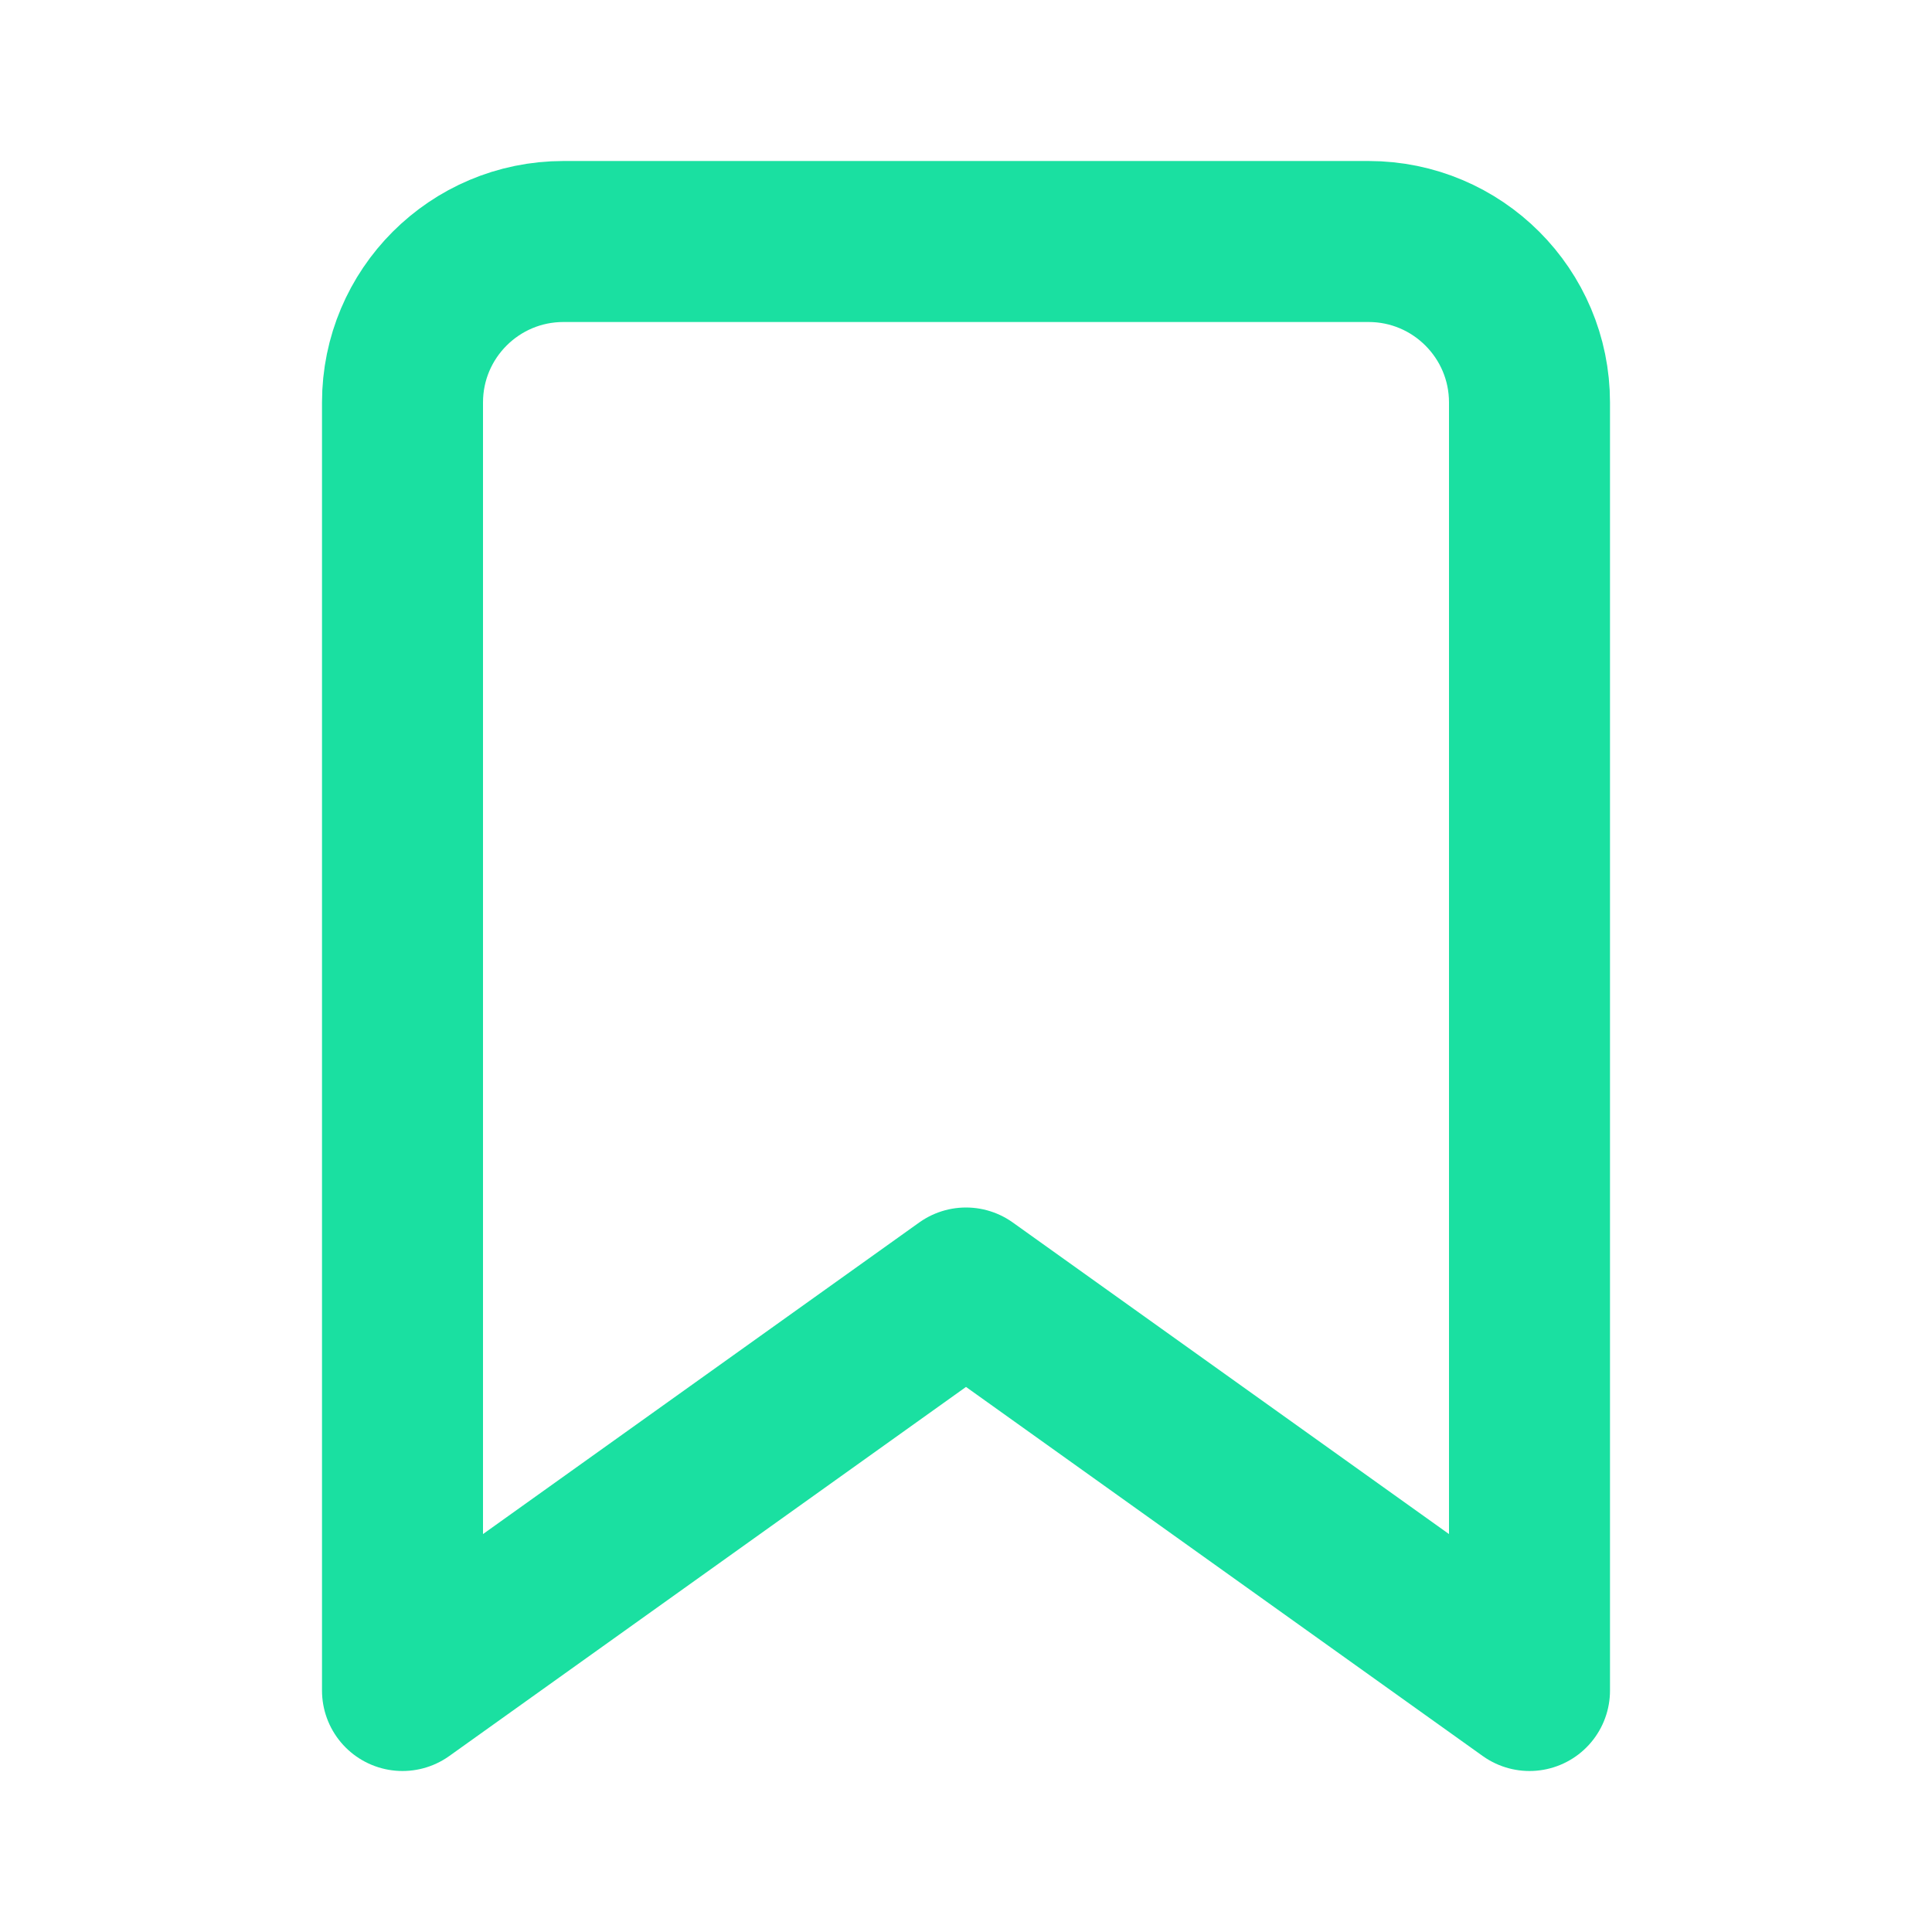
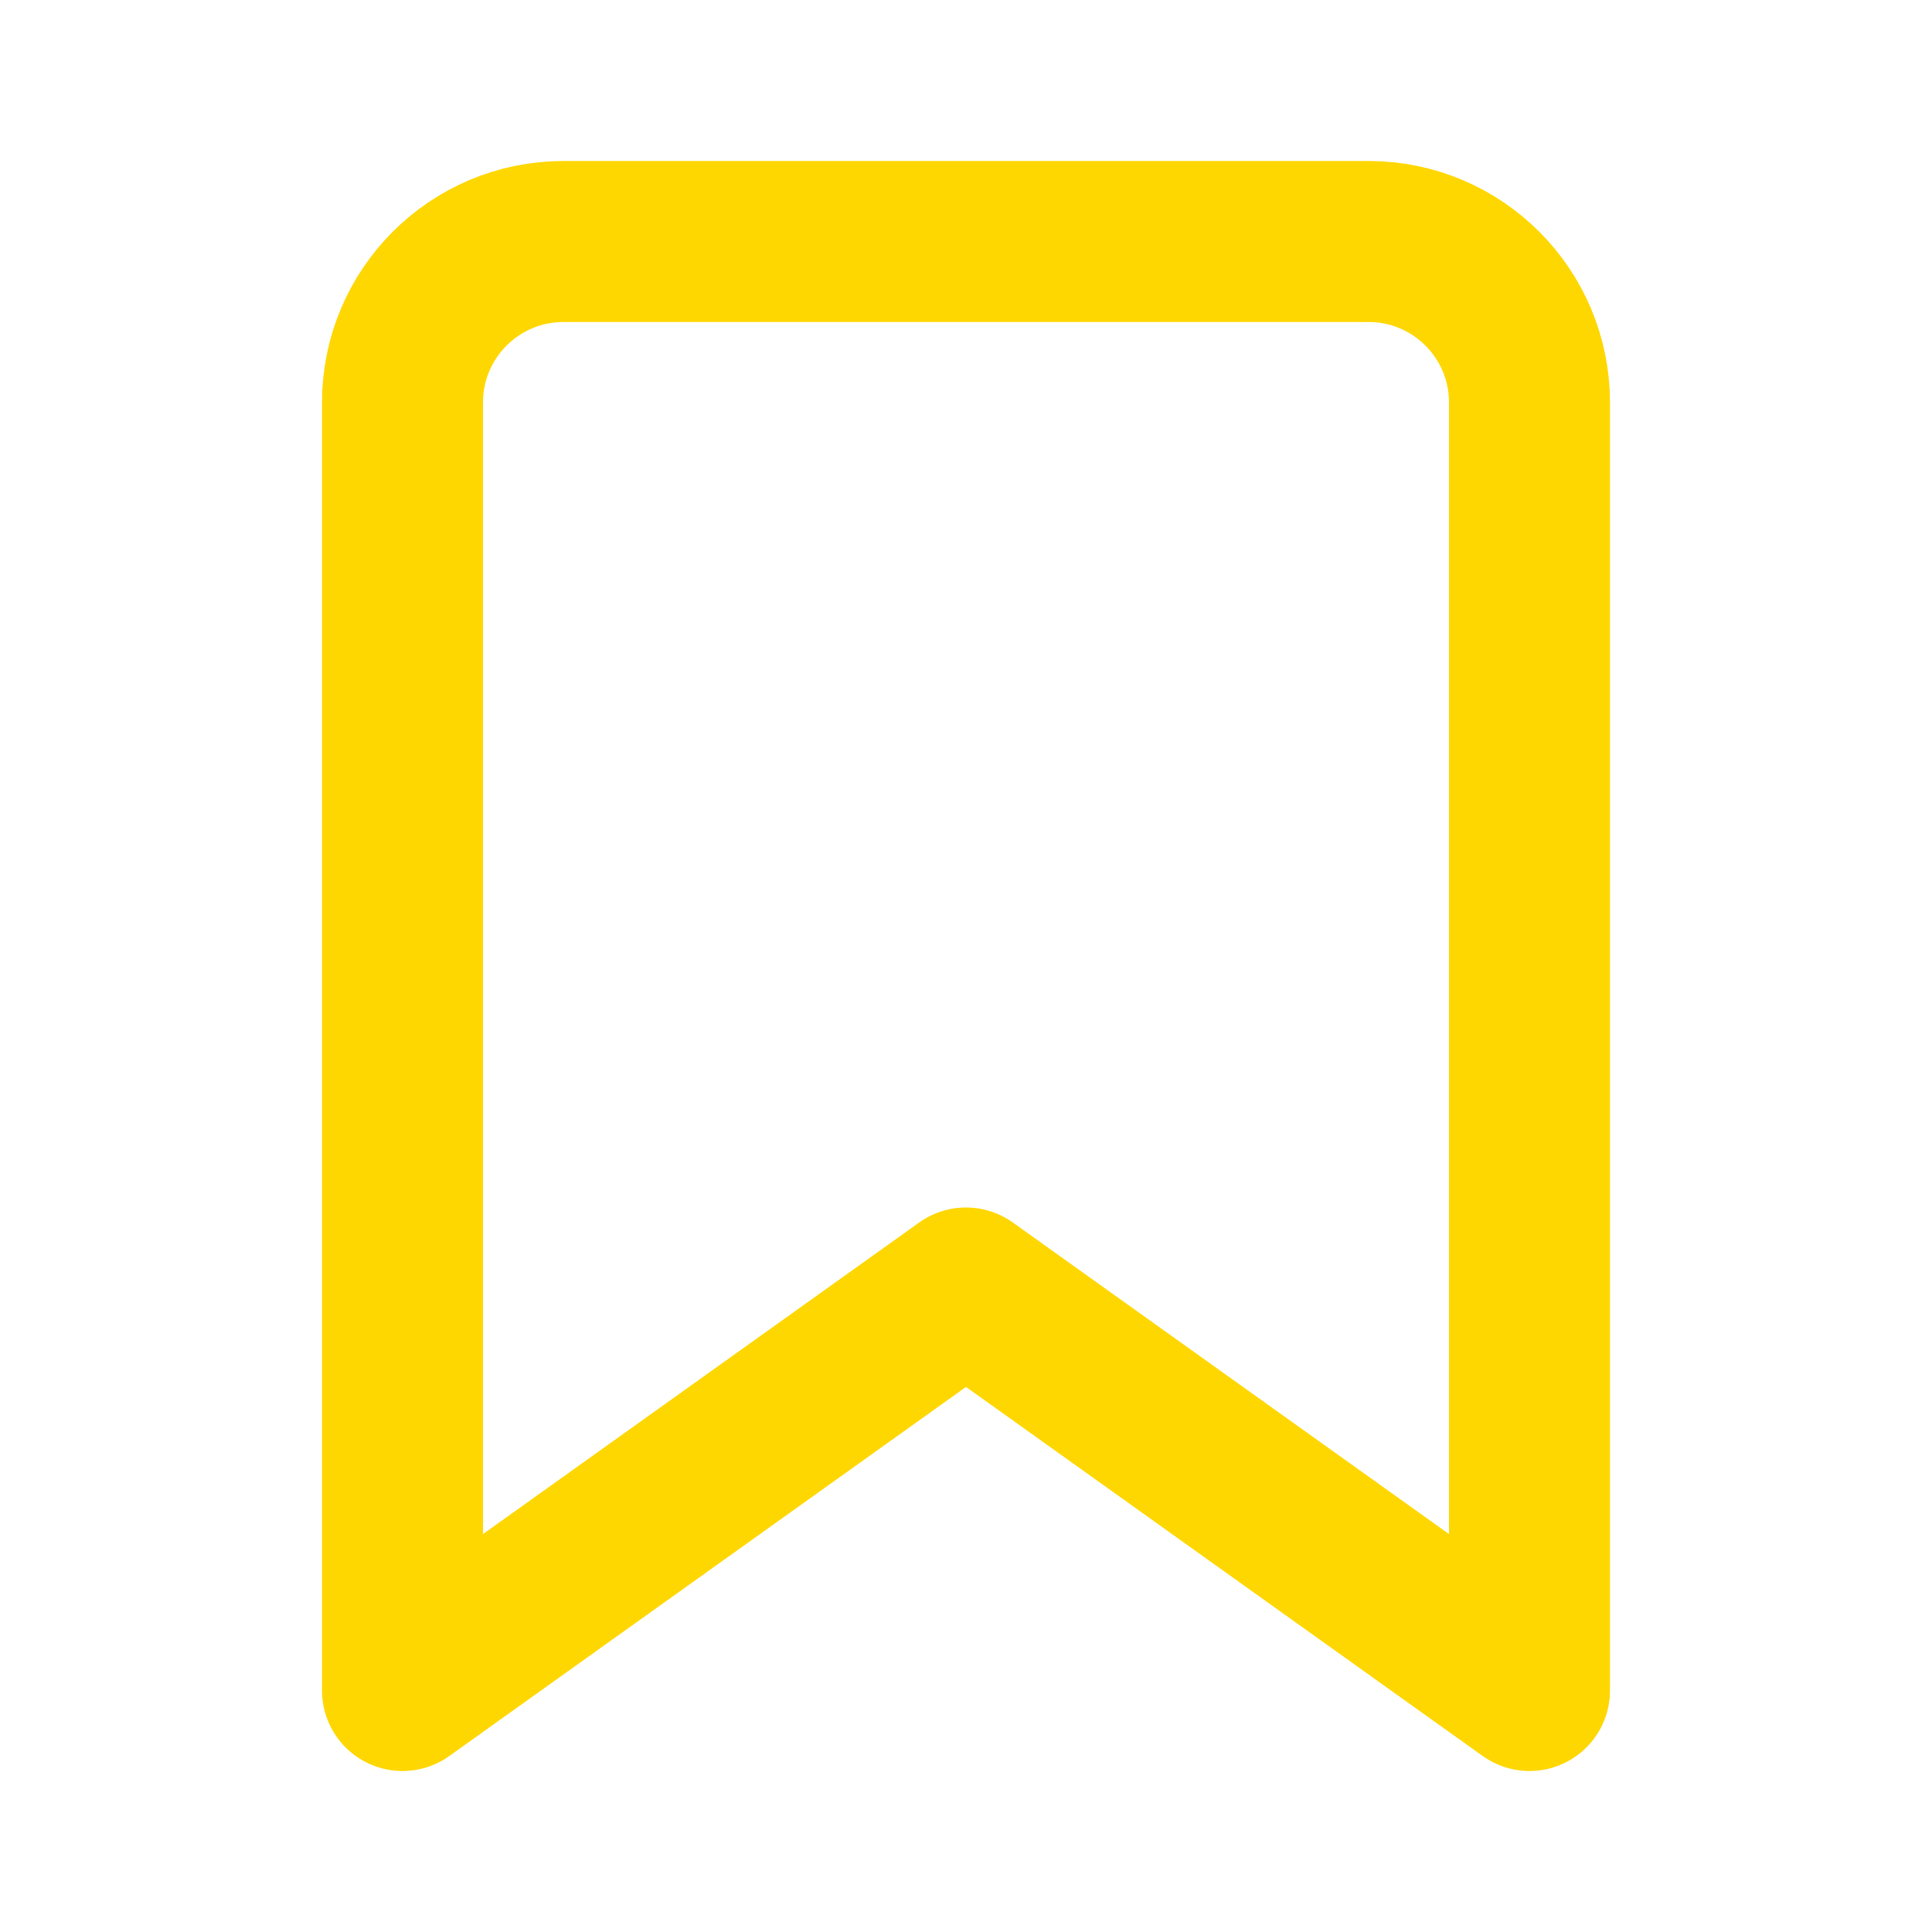
- <svg xmlns="http://www.w3.org/2000/svg" width="24" height="24" viewBox="0 0 24 24" fill="none" stroke="#1AE0A1" stroke-width="2" stroke-linecap="round" stroke-linejoin="round">
+ <svg xmlns="http://www.w3.org/2000/svg" width="24" height="24" viewBox="0 0 24 24" fill="none" stroke="#FFD700" stroke-width="2" stroke-linecap="round" stroke-linejoin="round">
  <path d="M19 21l-7-5-7 5V5a2 2 0 0 1 2-2h10a2 2 0 0 1 2 2z" />
</svg>
